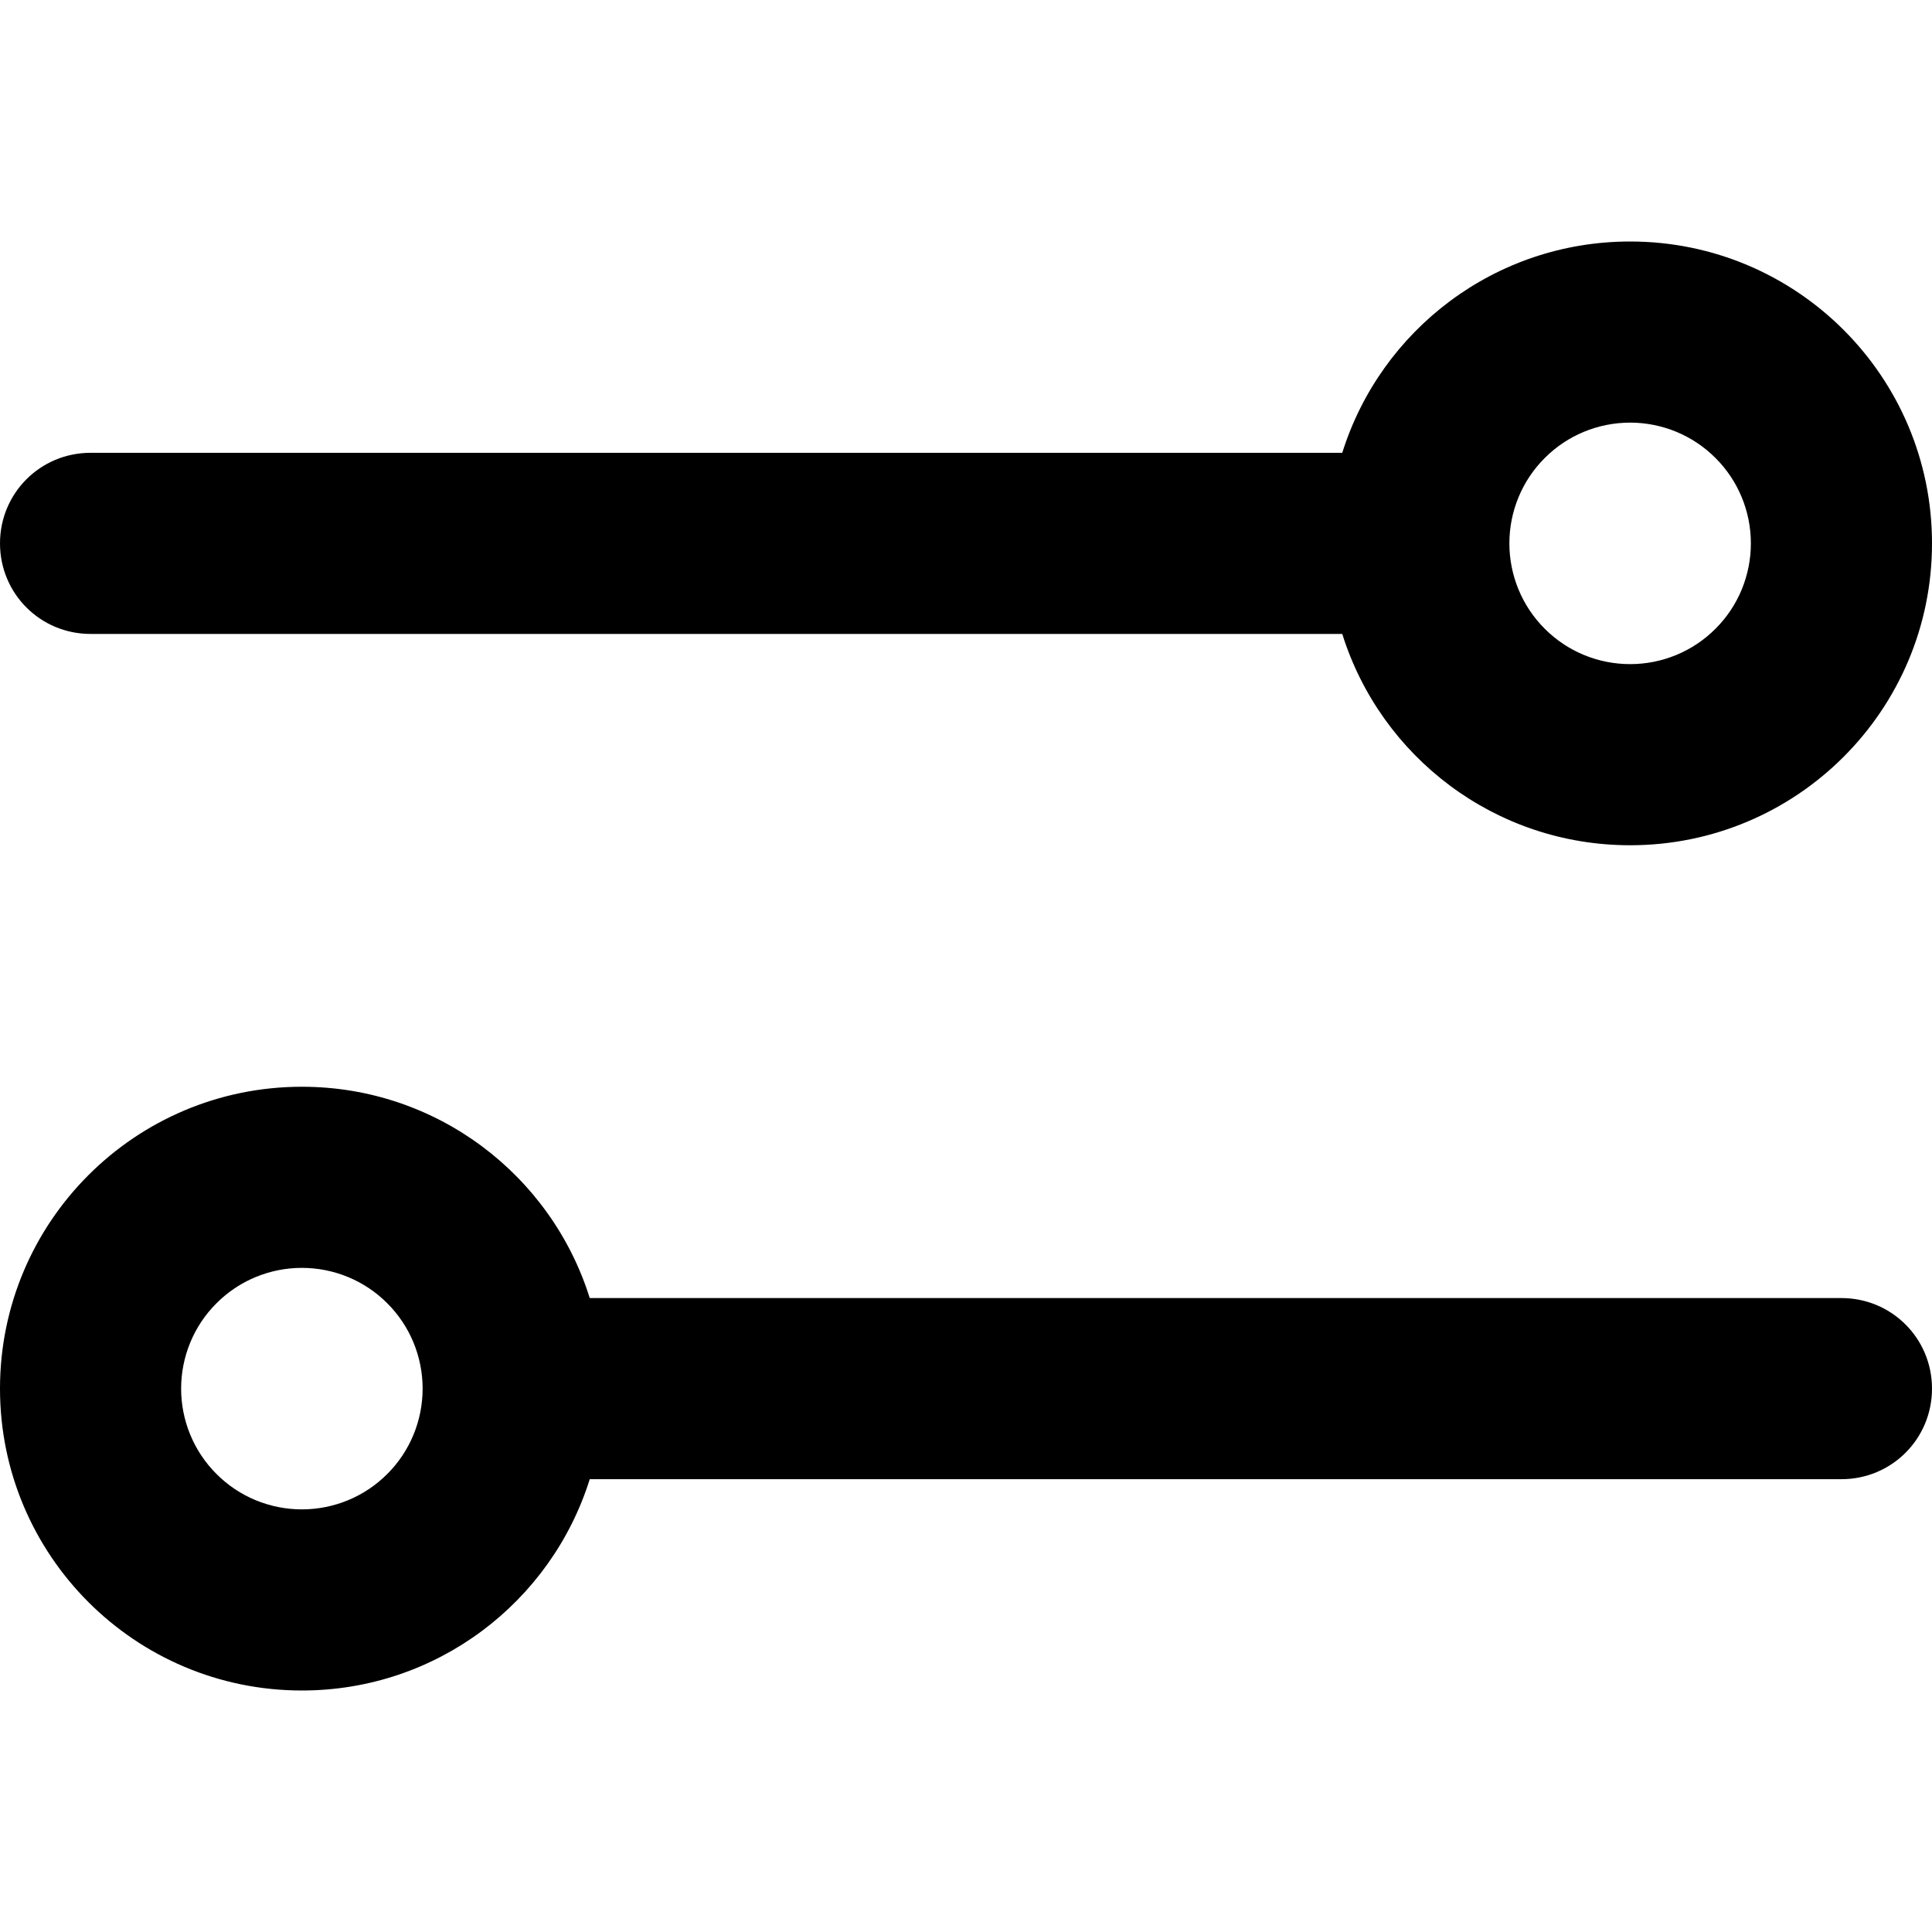
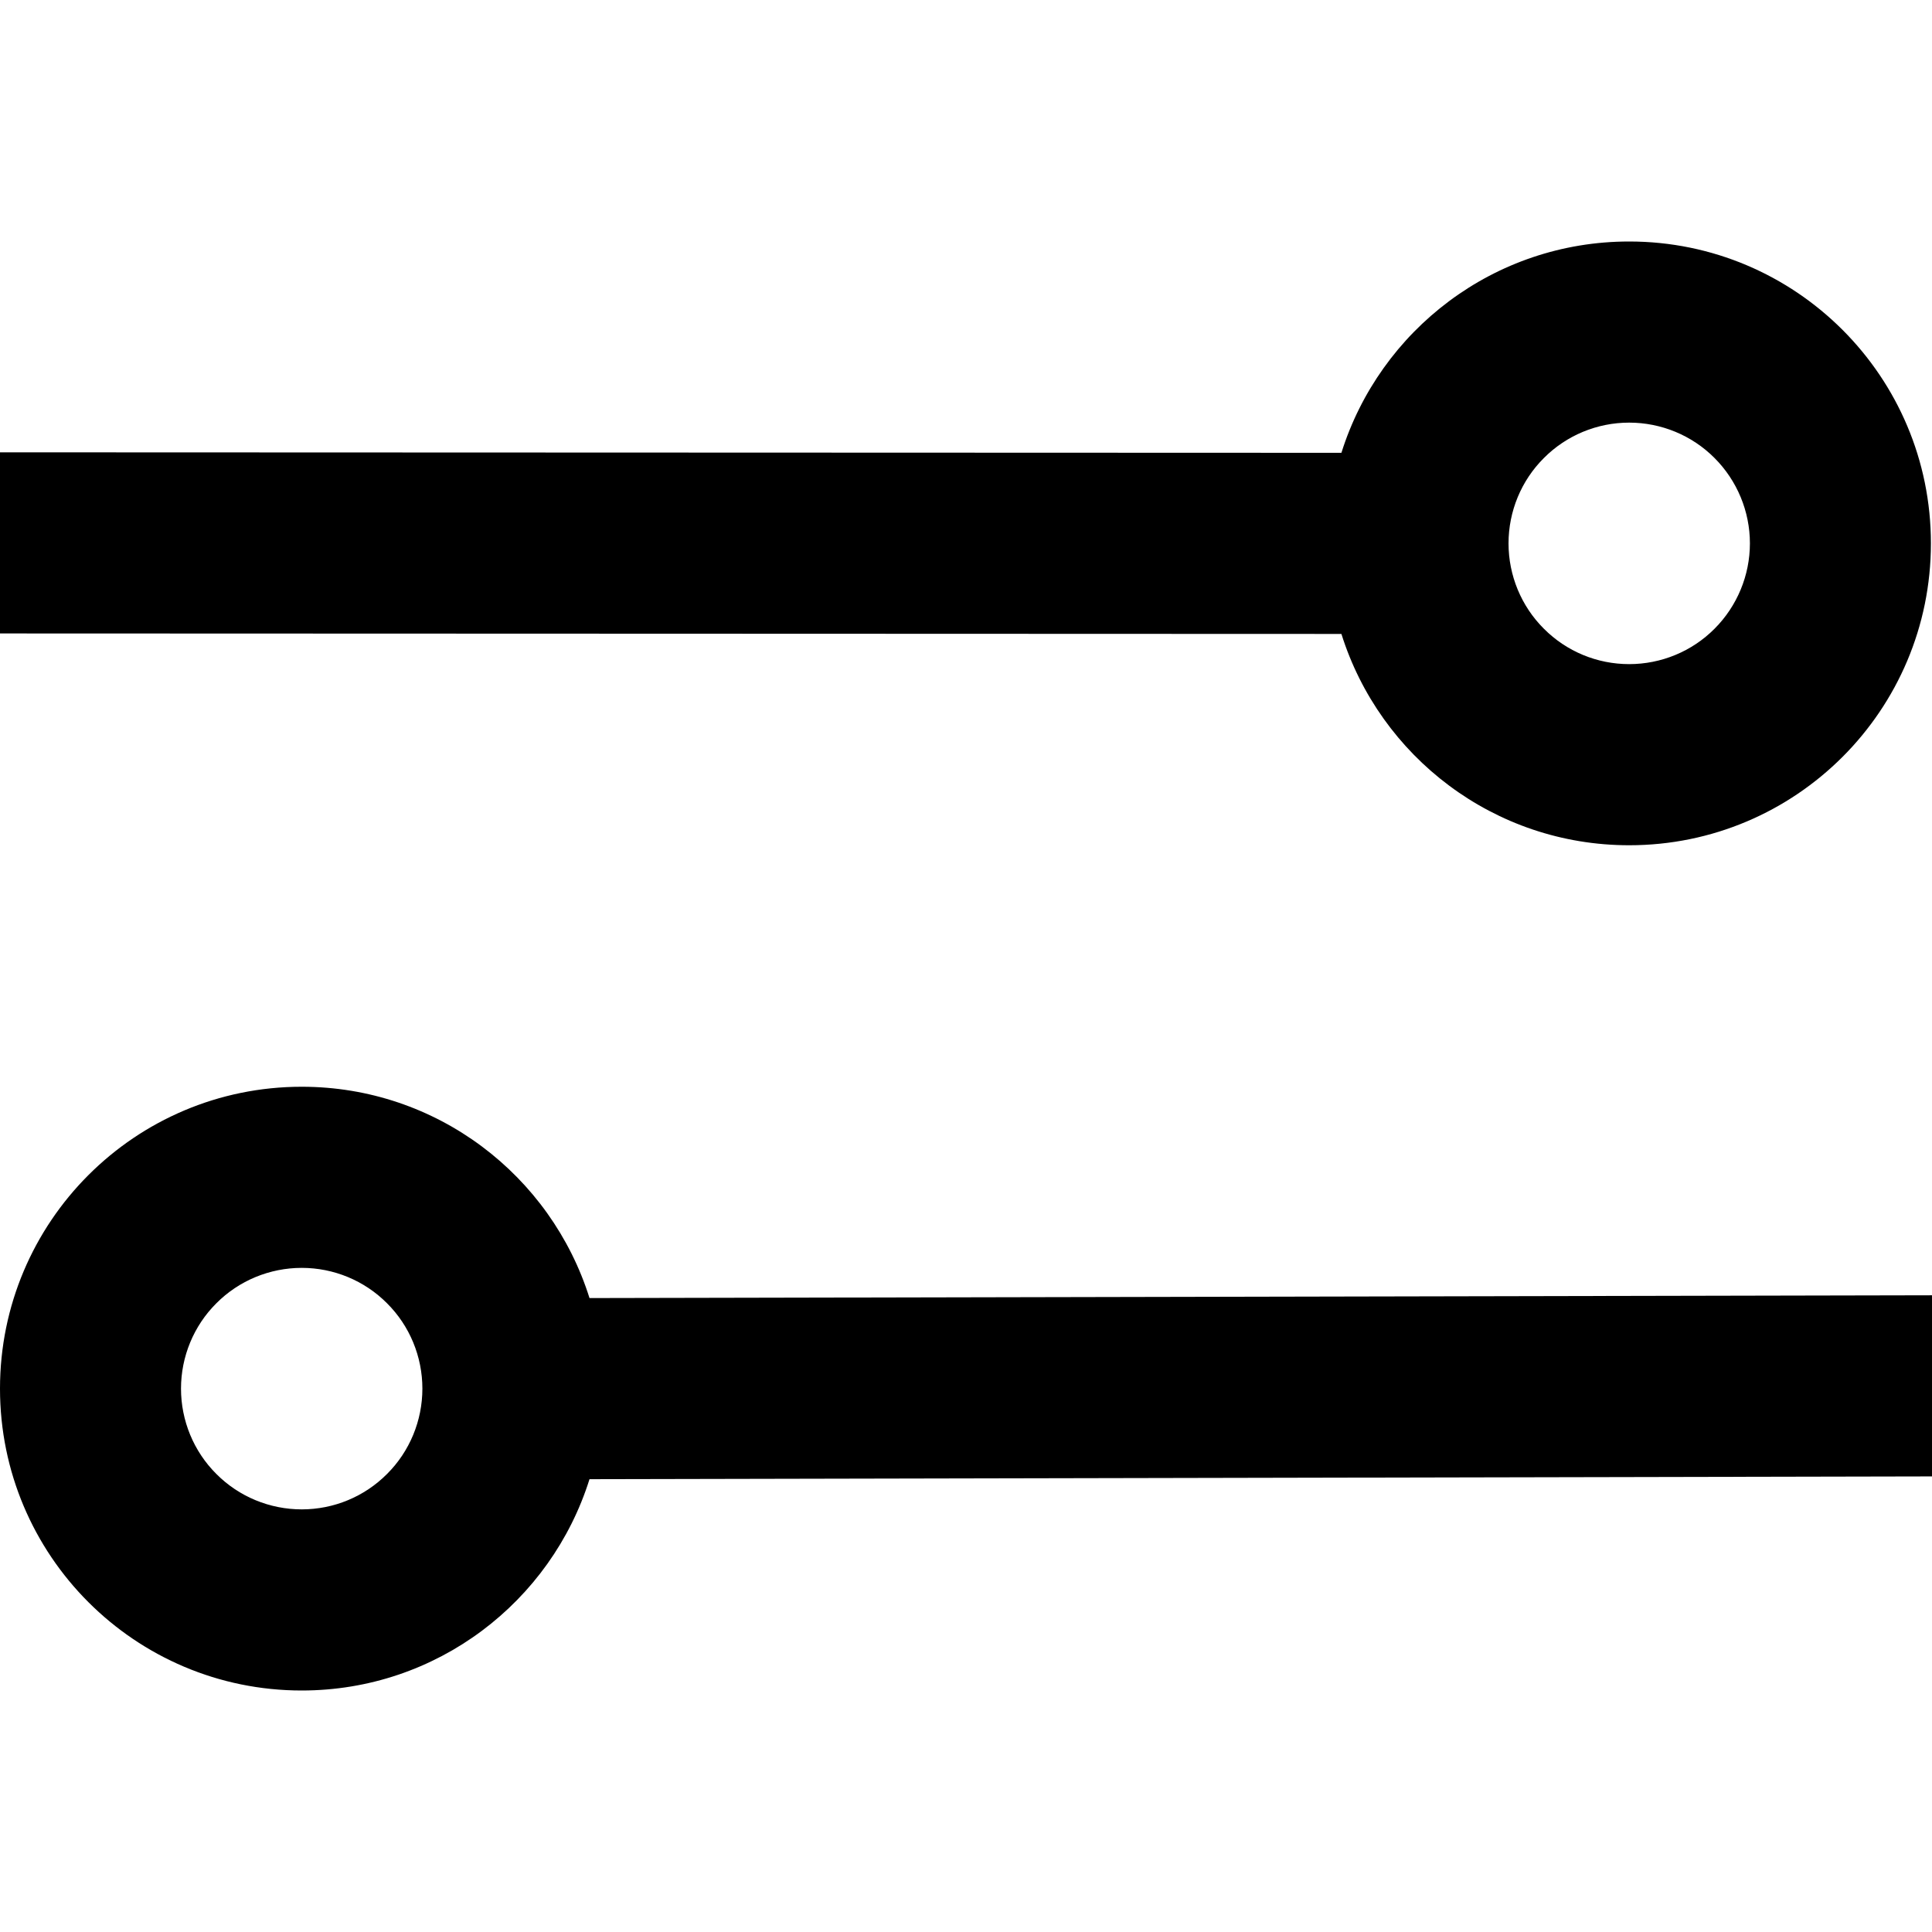
<svg xmlns="http://www.w3.org/2000/svg" width="16" height="16" viewBox="0 0 16 16" fill="none">
-   <path d="M2.5 10.5C2.235 10.5 1.98 10.605 1.793 10.793C1.605 10.98 1.5 11.235 1.5 11.5C1.5 11.765 1.605 12.02 1.793 12.207C1.98 12.395 2.235 12.5 2.5 12.5C2.765 12.5 3.02 12.395 3.207 12.207C3.395 12.02 3.5 11.765 3.5 11.5C3.5 11.235 3.395 10.98 3.207 10.793C3.02 10.605 2.765 10.5 2.5 10.5ZM4.884 10.75H15.25C15.666 10.75 16 11.084 16 11.5C16 11.916 15.666 12.25 15.25 12.25H4.884C4.566 13.266 3.619 14 2.5 14C1.119 14 0 12.881 0 11.5C0 10.119 1.119 9 2.5 9C3.619 9 4.566 9.734 4.884 10.75ZM12.5 4.5C12.5 4.765 12.605 5.02 12.793 5.207C12.98 5.395 13.235 5.5 13.5 5.5C13.765 5.5 14.02 5.395 14.207 5.207C14.395 5.02 14.5 4.765 14.5 4.5C14.5 4.235 14.395 3.98 14.207 3.793C14.02 3.605 13.765 3.5 13.5 3.5C13.235 3.5 12.98 3.605 12.793 3.793C12.605 3.98 12.5 4.235 12.5 4.5ZM11.116 3.75C11.434 2.734 12.381 2 13.5 2C14.881 2 16 3.119 16 4.5C16 5.881 14.881 7 13.5 7C12.381 7 11.434 6.266 11.116 5.25H0.75C0.334 5.25 0 4.916 0 4.5C0 4.084 0.334 3.75 0.75 3.75H11.116Z" fill="currentColor" />
+   <path d="M2.499 10.5C2.234 10.5 1.979 10.605 1.792 10.793C1.604 10.98 1.499 11.235 1.499 11.5C1.499 11.765 1.604 12.02 1.792 12.207C1.979 12.395 2.234 12.5 2.499 12.5C2.764 12.5 3.018 12.395 3.205 12.207C3.393 12.02 3.498 11.765 3.498 11.5C3.498 11.235 3.393 10.98 3.205 10.793C3.018 10.605 2.764 10.5 2.499 10.5ZM4.882 10.75L16 10.727C16 10.727 16 11.061 16 11.477C16 11.893 16 12.227 16 12.227L4.882 12.25C4.563 13.266 3.617 14 2.499 14C1.118 14 0 12.881 0 11.5C0 10.119 1.118 9 2.499 9C3.617 9 4.563 9.734 4.882 10.75ZM12.493 4.5C12.493 4.765 12.598 5.02 12.786 5.207C12.973 5.395 13.227 5.5 13.492 5.5C13.757 5.5 14.012 5.395 14.199 5.207C14.386 5.02 14.492 4.765 14.492 4.5C14.492 4.235 14.386 3.98 14.199 3.793C14.012 3.605 13.757 3.5 13.492 3.5C13.227 3.5 12.973 3.605 12.786 3.793C12.598 3.98 12.493 4.235 12.493 4.5ZM11.109 3.75C11.428 2.734 12.374 2 13.492 2C14.873 2 15.991 3.119 15.991 4.5C15.991 5.881 14.873 7 13.492 7C12.374 7 11.428 6.266 11.109 5.25L0 5.246C0 5.246 0 4.911 0 4.496C0 4.08 0 3.746 0 3.746L11.109 3.75Z" fill="currentColor" />
</svg>
